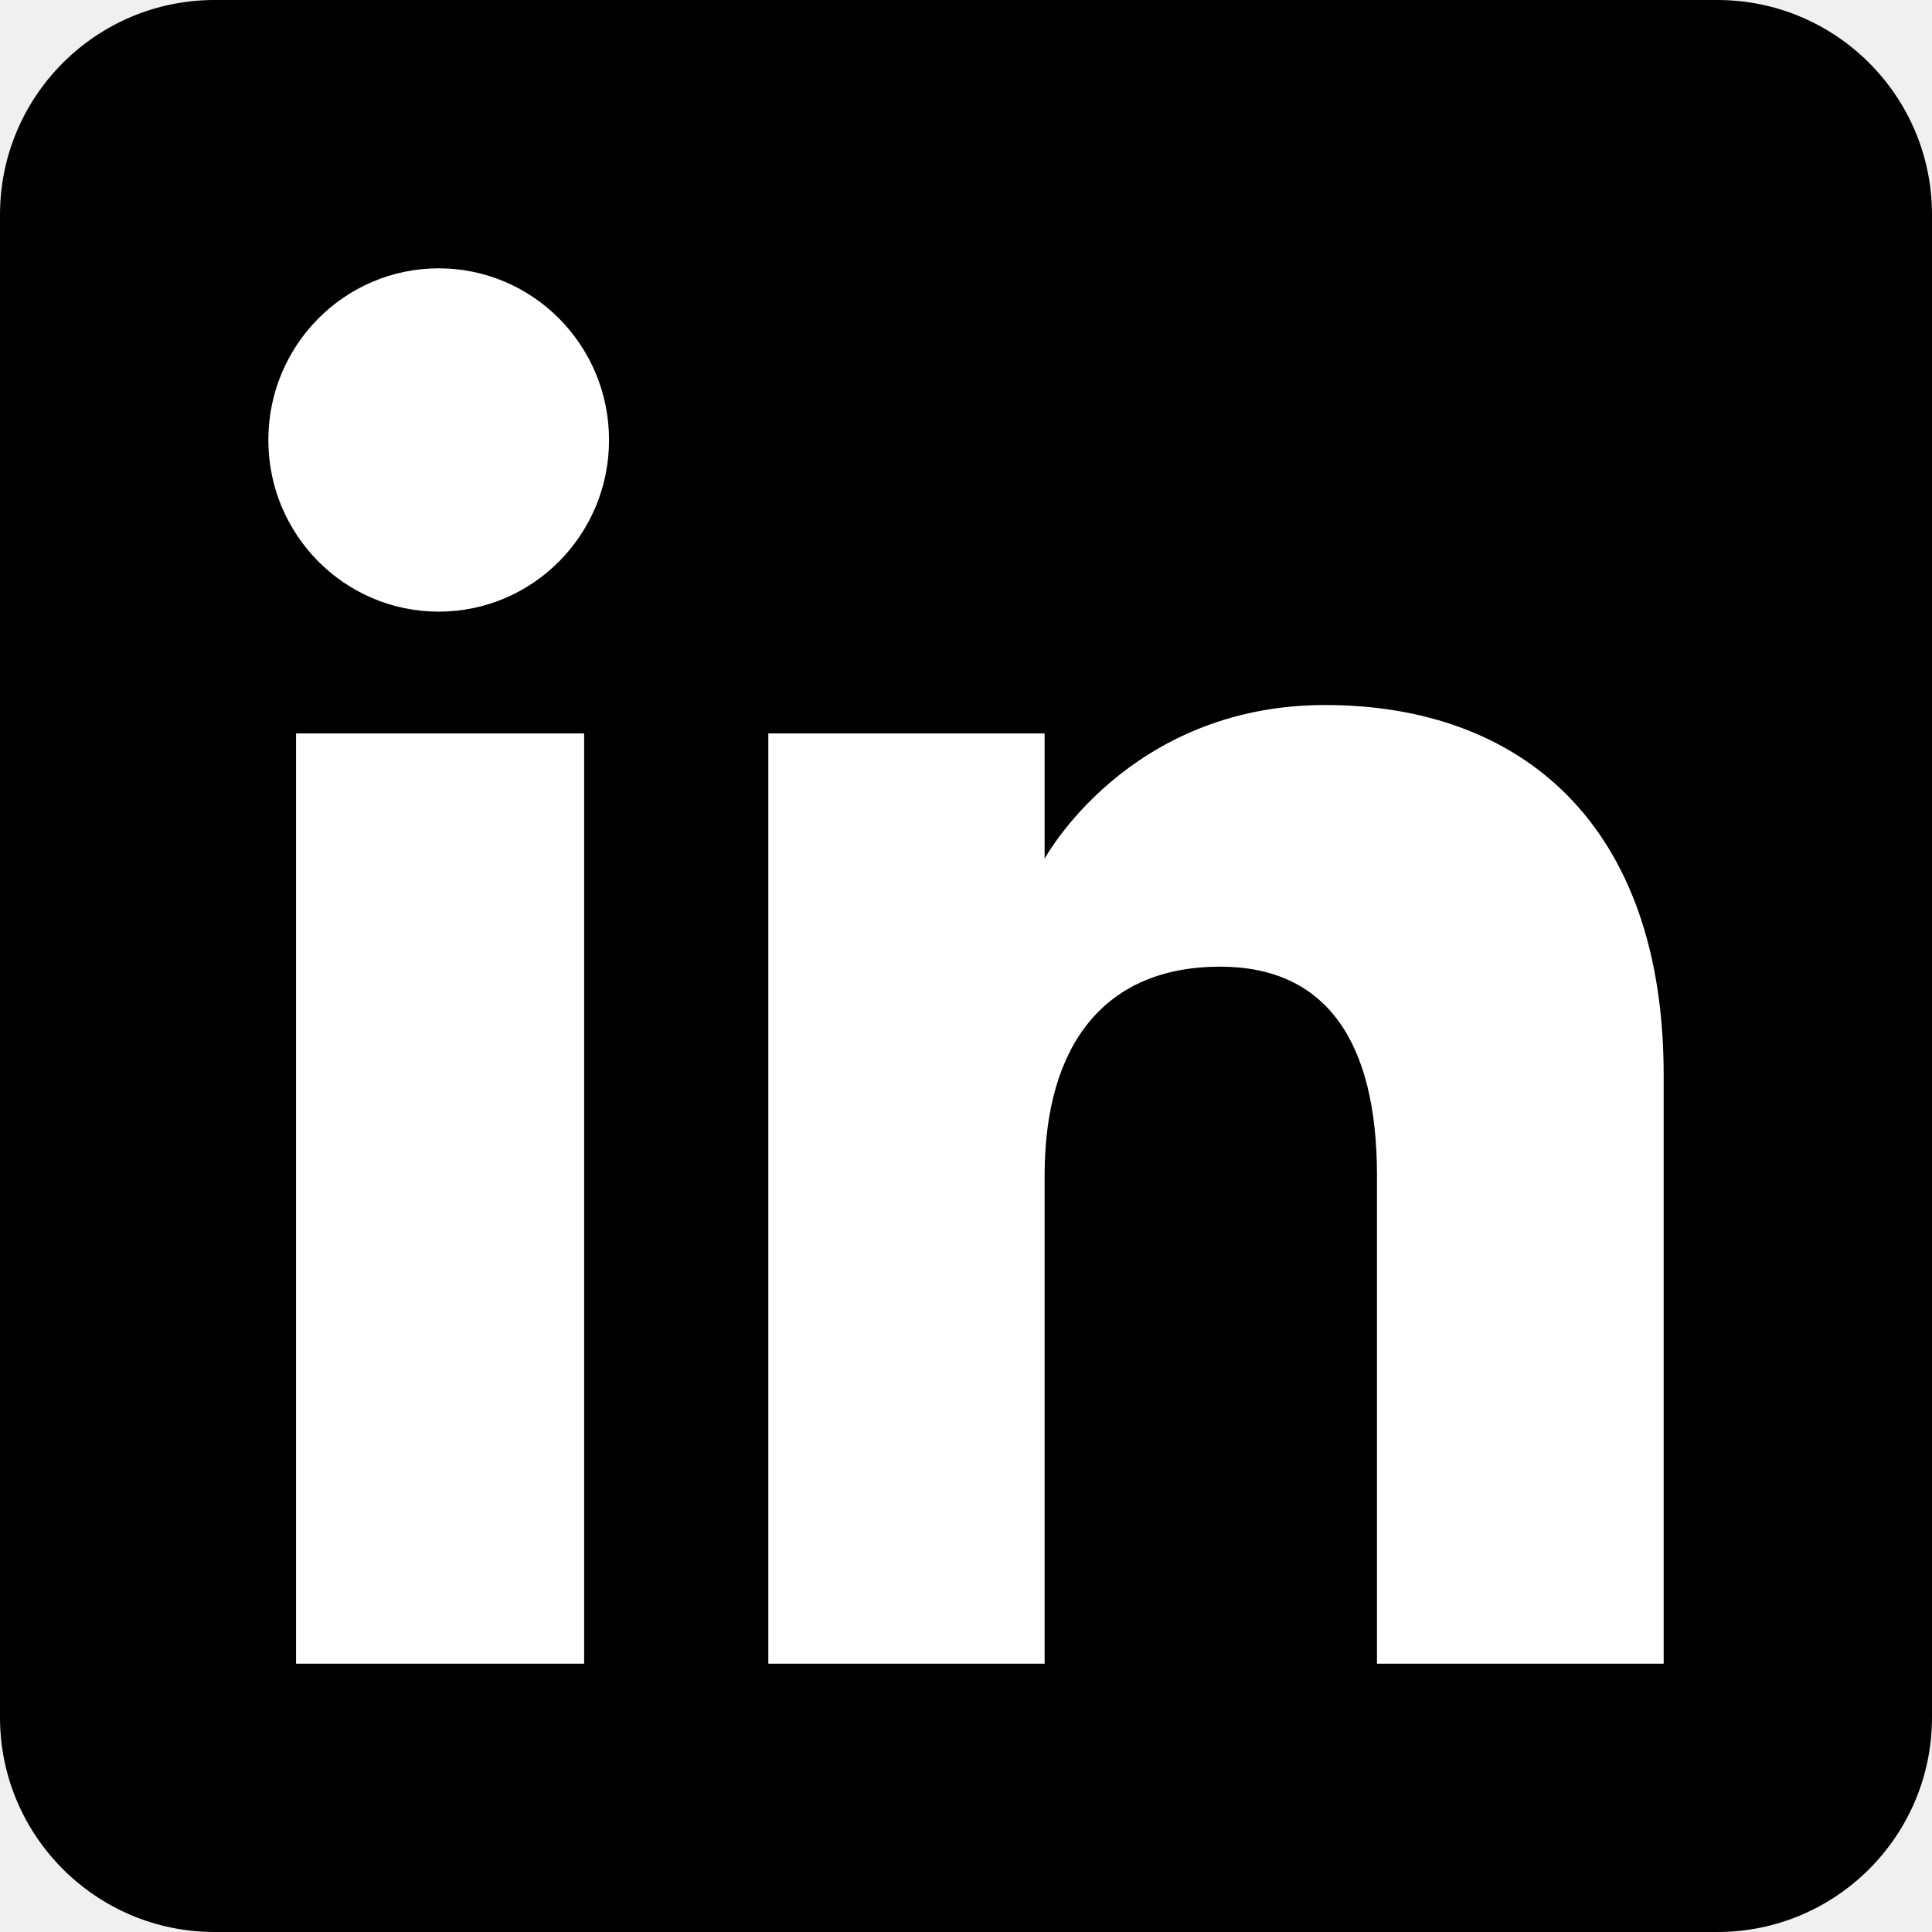
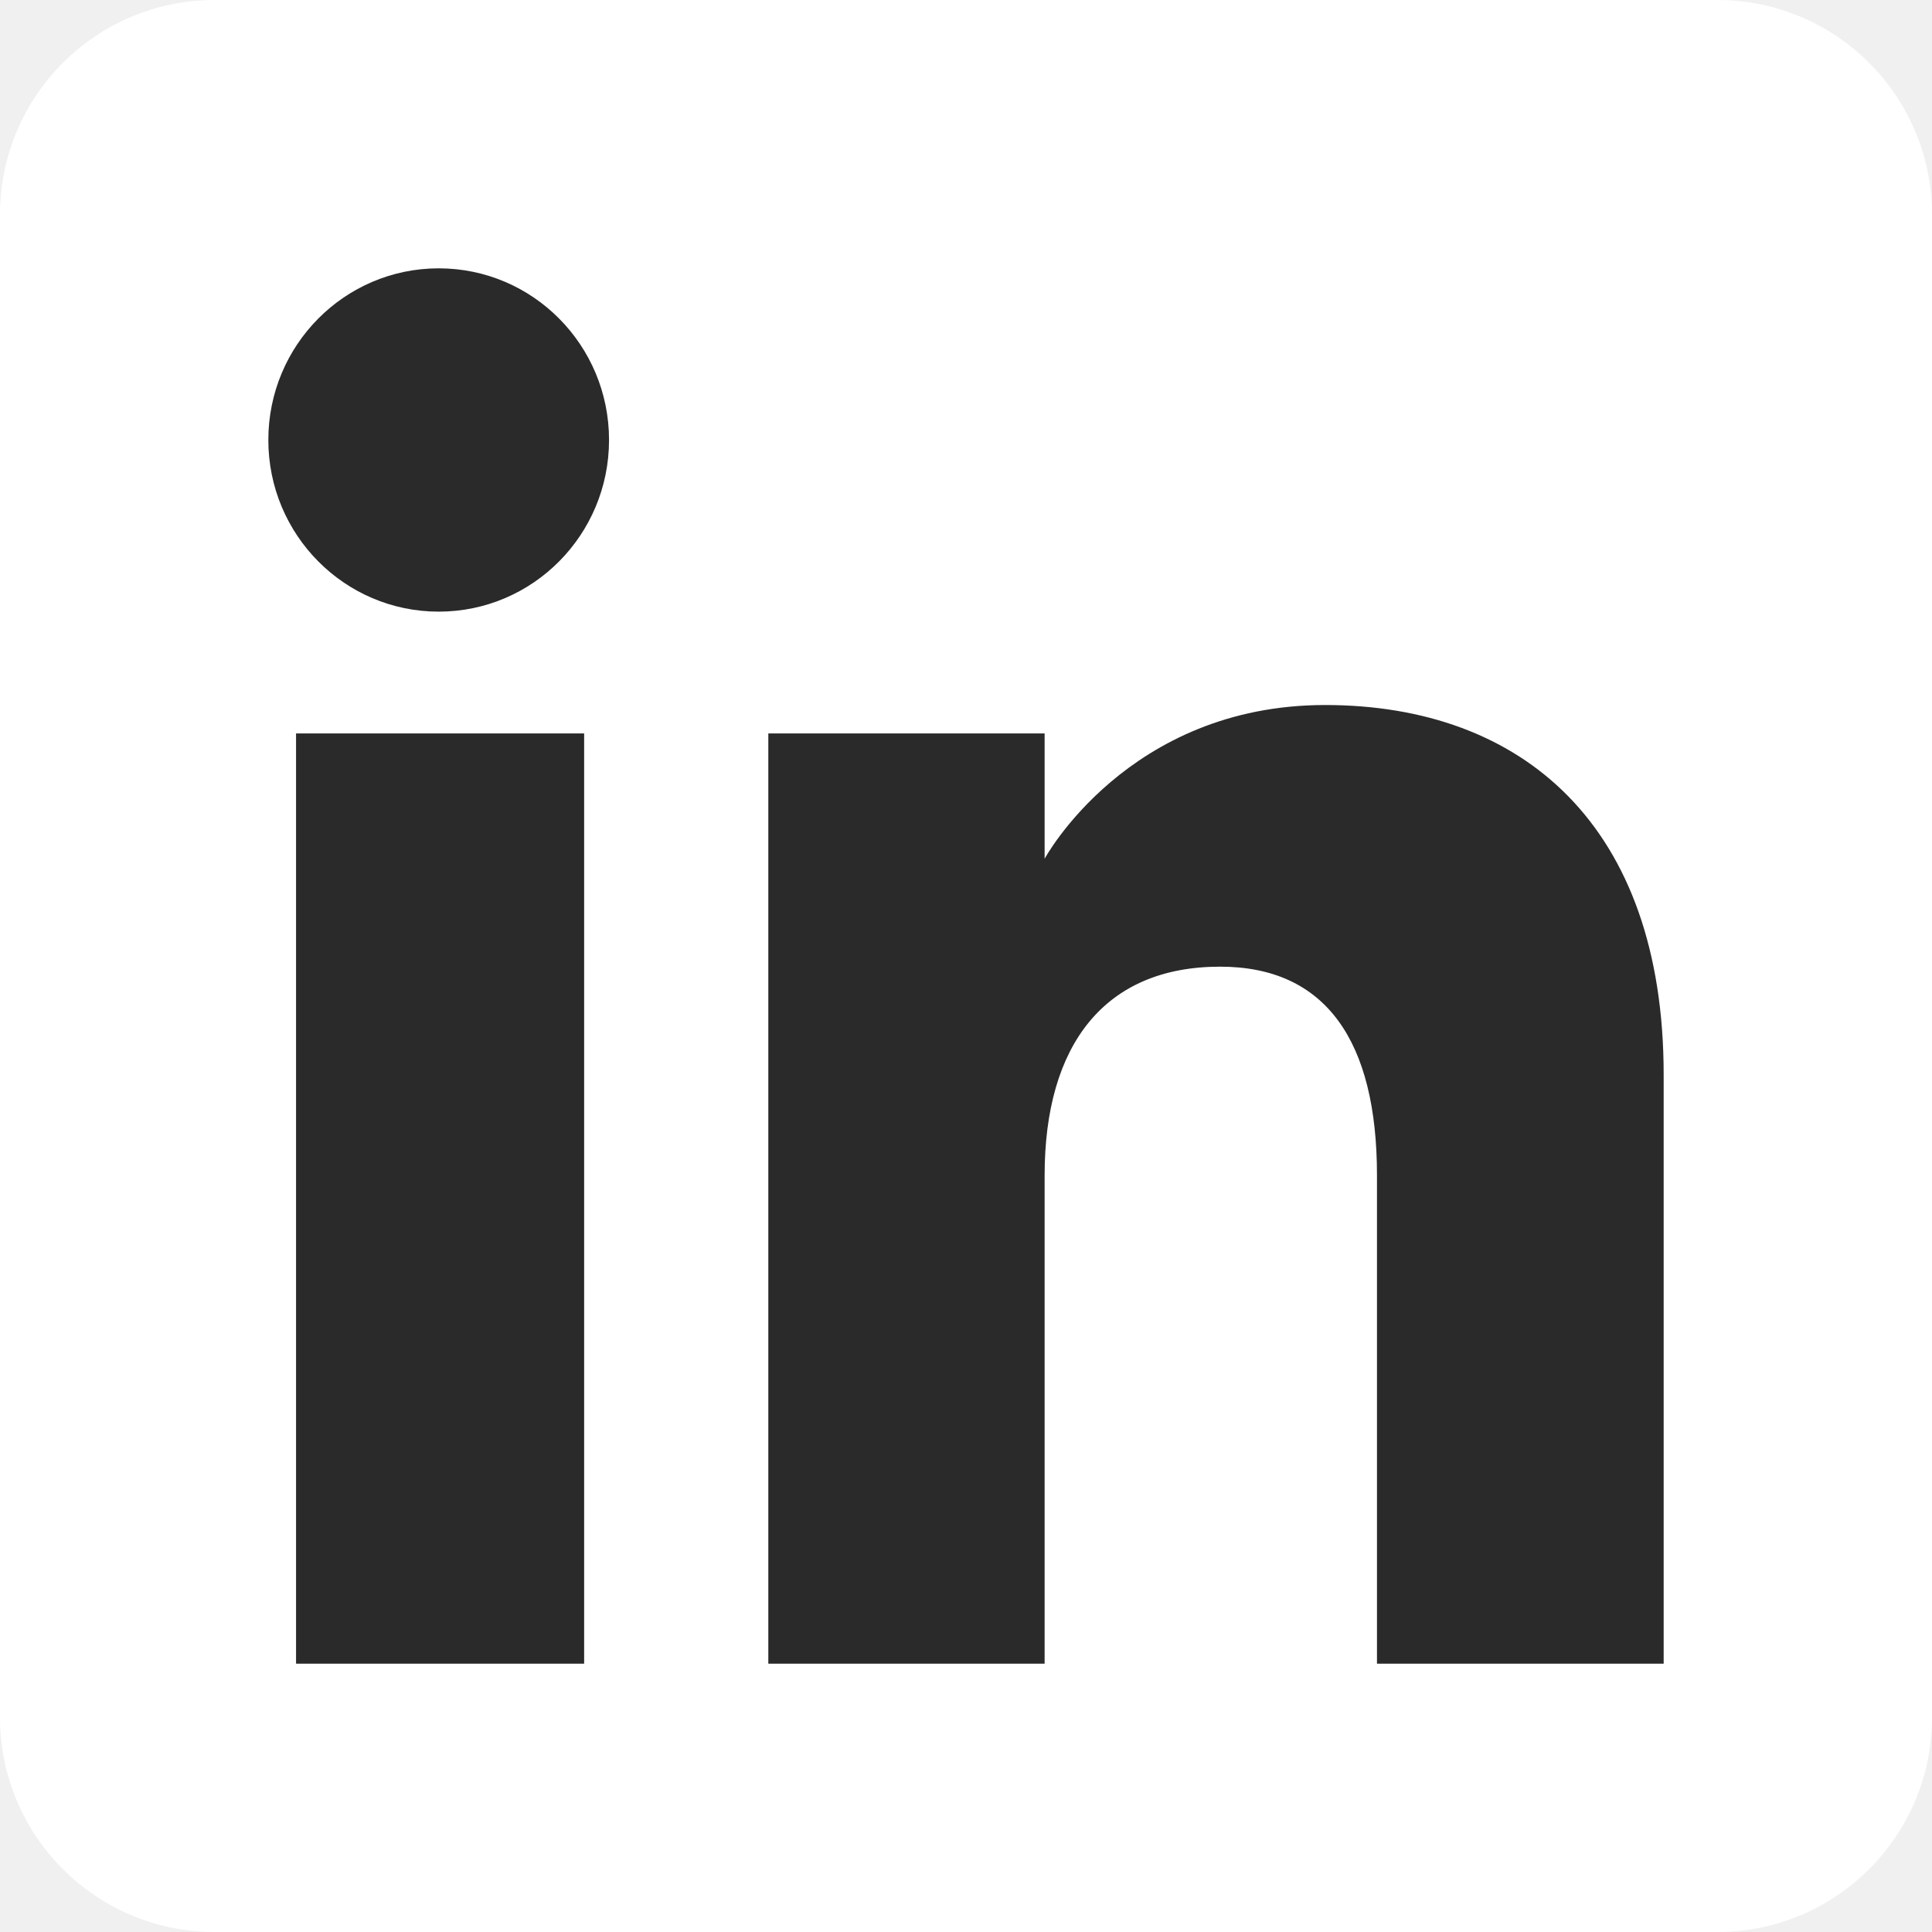
<svg xmlns="http://www.w3.org/2000/svg" height="72" viewBox="0 0 72 72" width="72">
  <g fill="none" fill-rule="evenodd">
-     <path d="M8,72 L64,72 C68.418,72 72,68.418 72,64 L72,8 C72,3.582 68.418,-8.11624501e-16 64,0 L8,0 C3.582,8.11624501e-16 -5.41083001e-16,3.582 0,8 L0,64 C5.41083001e-16,68.418 3.582,72 8,72 Z" fill="#000" />
-     <path d="M62,62 L51.316,62 L51.316,43.802 C51.316,38.813 49.42,36.025 45.471,36.025 C41.175,36.025 38.93,38.926 38.93,43.802 L38.93,62 L28.633,62 L28.633,27.333 L38.93,27.333 L38.93,32.003 C38.93,32.003 42.026,26.274 49.383,26.274 C56.736,26.274 62,30.764 62,40.051 L62,62 Z M16.349,22.794 C12.842,22.794 10,19.93 10,16.397 C10,12.864 12.842,10 16.349,10 C19.857,10 22.697,12.864 22.697,16.397 C22.697,19.93 19.857,22.794 16.349,22.794 Z M11.033,62 L21.769,62 L21.769,27.333 L11.033,27.333 L11.033,62 Z" fill="#FFF" />
+     <path d="M8,72 L64,72 C68.418,72 72,68.418 72,64 L72,8 C72,3.582 68.418,-8.11624501e-16 64,0 L8,0 C3.582,8.11624501e-16 -5.41083001e-16,3.582 0,8 L0,64 C5.41083001e-16,68.418 3.582,72 8,72 Z" fill="#FFF" />
+     <path d="M62,62 L51.316,62 L51.316,43.802 C51.316,38.813 49.42,36.025 45.471,36.025 C41.175,36.025 38.93,38.926 38.93,43.802 L38.93,62 L28.633,62 L28.633,27.333 L38.93,27.333 L38.93,32.003 C38.93,32.003 42.026,26.274 49.383,26.274 C56.736,26.274 62,30.764 62,40.051 L62,62 Z M16.349,22.794 C12.842,22.794 10,19.93 10,16.397 C10,12.864 12.842,10 16.349,10 C19.857,10 22.697,12.864 22.697,16.397 C22.697,19.93 19.857,22.794 16.349,22.794 Z M11.033,62 L21.769,62 L21.769,27.333 L11.033,27.333 L11.033,62 Z" fill="#2A2A2A" />
  </g>
</svg>
